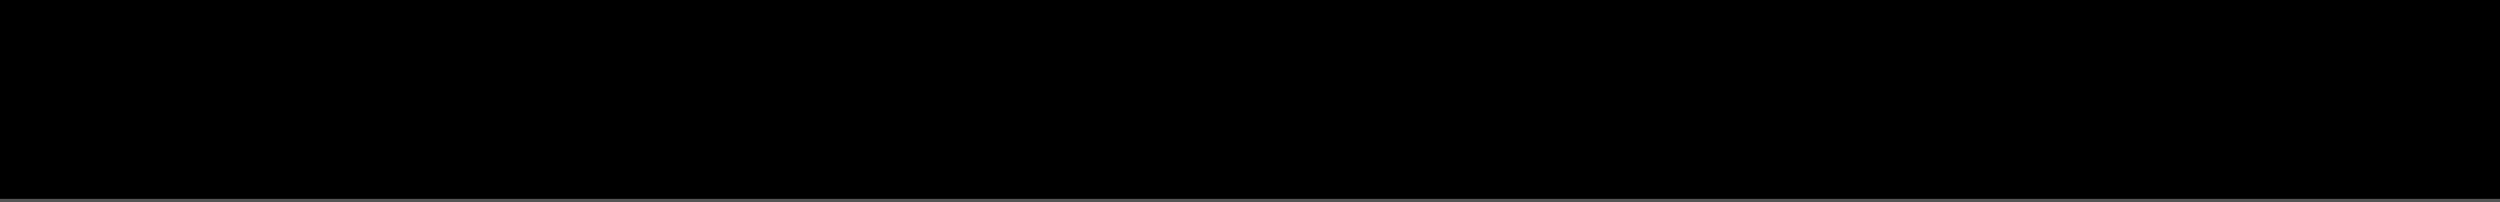
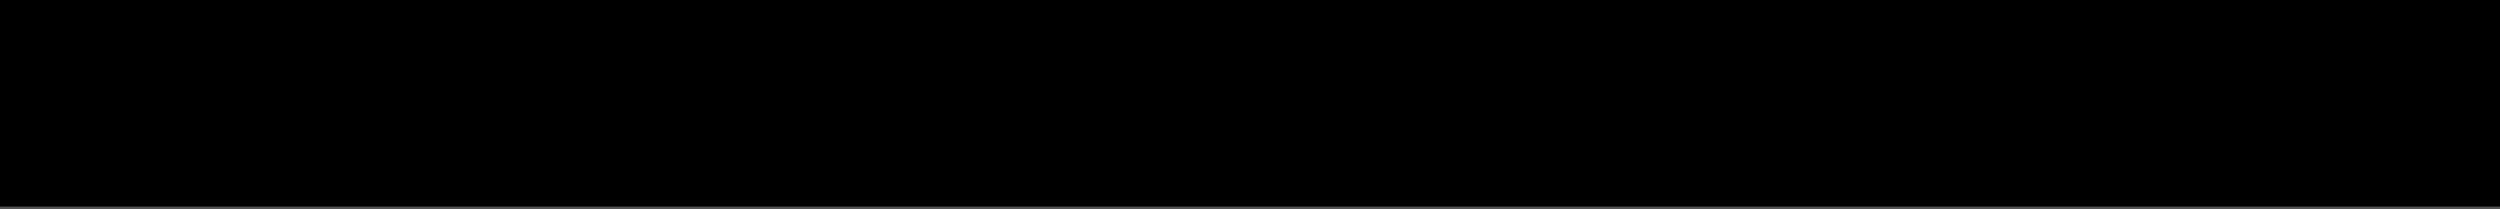
- <svg xmlns="http://www.w3.org/2000/svg" width="1119" height="90" viewBox="0 0 1119 90" fill="none">
-   <g filter="url(#filter0_i_30_32793)">
-     <path d="M0 0H1119V90H0V0Z" fill="black" />
+ <svg xmlns="http://www.w3.org/2000/svg" width="1440" height="120" viewBox="0 0 1440 120" fill="none">
+   <g filter="url(#filter0_i_97_1284)">
+     <path d="M0 0H1440V120H0V0Z" fill="black" />
  </g>
  <defs>
-     <filter id="filter0_i_30_32793" x="0" y="0" width="1119" height="90" filterUnits="userSpaceOnUse" color-interpolation-filters="sRGB">
+     <filter id="filter0_i_97_1284" x="0" y="0" width="1440" height="120" filterUnits="userSpaceOnUse" color-interpolation-filters="sRGB">
      <feFlood flood-opacity="0" result="BackgroundImageFix" />
      <feBlend mode="normal" in="SourceGraphic" in2="BackgroundImageFix" result="shape" />
      <feColorMatrix in="SourceAlpha" type="matrix" values="0 0 0 0 0 0 0 0 0 0 0 0 0 0 0 0 0 0 127 0" result="hardAlpha" />
      <feOffset dy="-1" />
      <feComposite in2="hardAlpha" operator="arithmetic" k2="-1" k3="1" />
      <feColorMatrix type="matrix" values="0 0 0 0 0.333 0 0 0 0 0.333 0 0 0 0 0.333 0 0 0 1 0" />
-       <feBlend mode="normal" in2="shape" result="effect1_innerShadow_30_32793" />
+       <feBlend mode="normal" in2="shape" result="effect1_innerShadow_97_1284" />
    </filter>
  </defs>
</svg>
